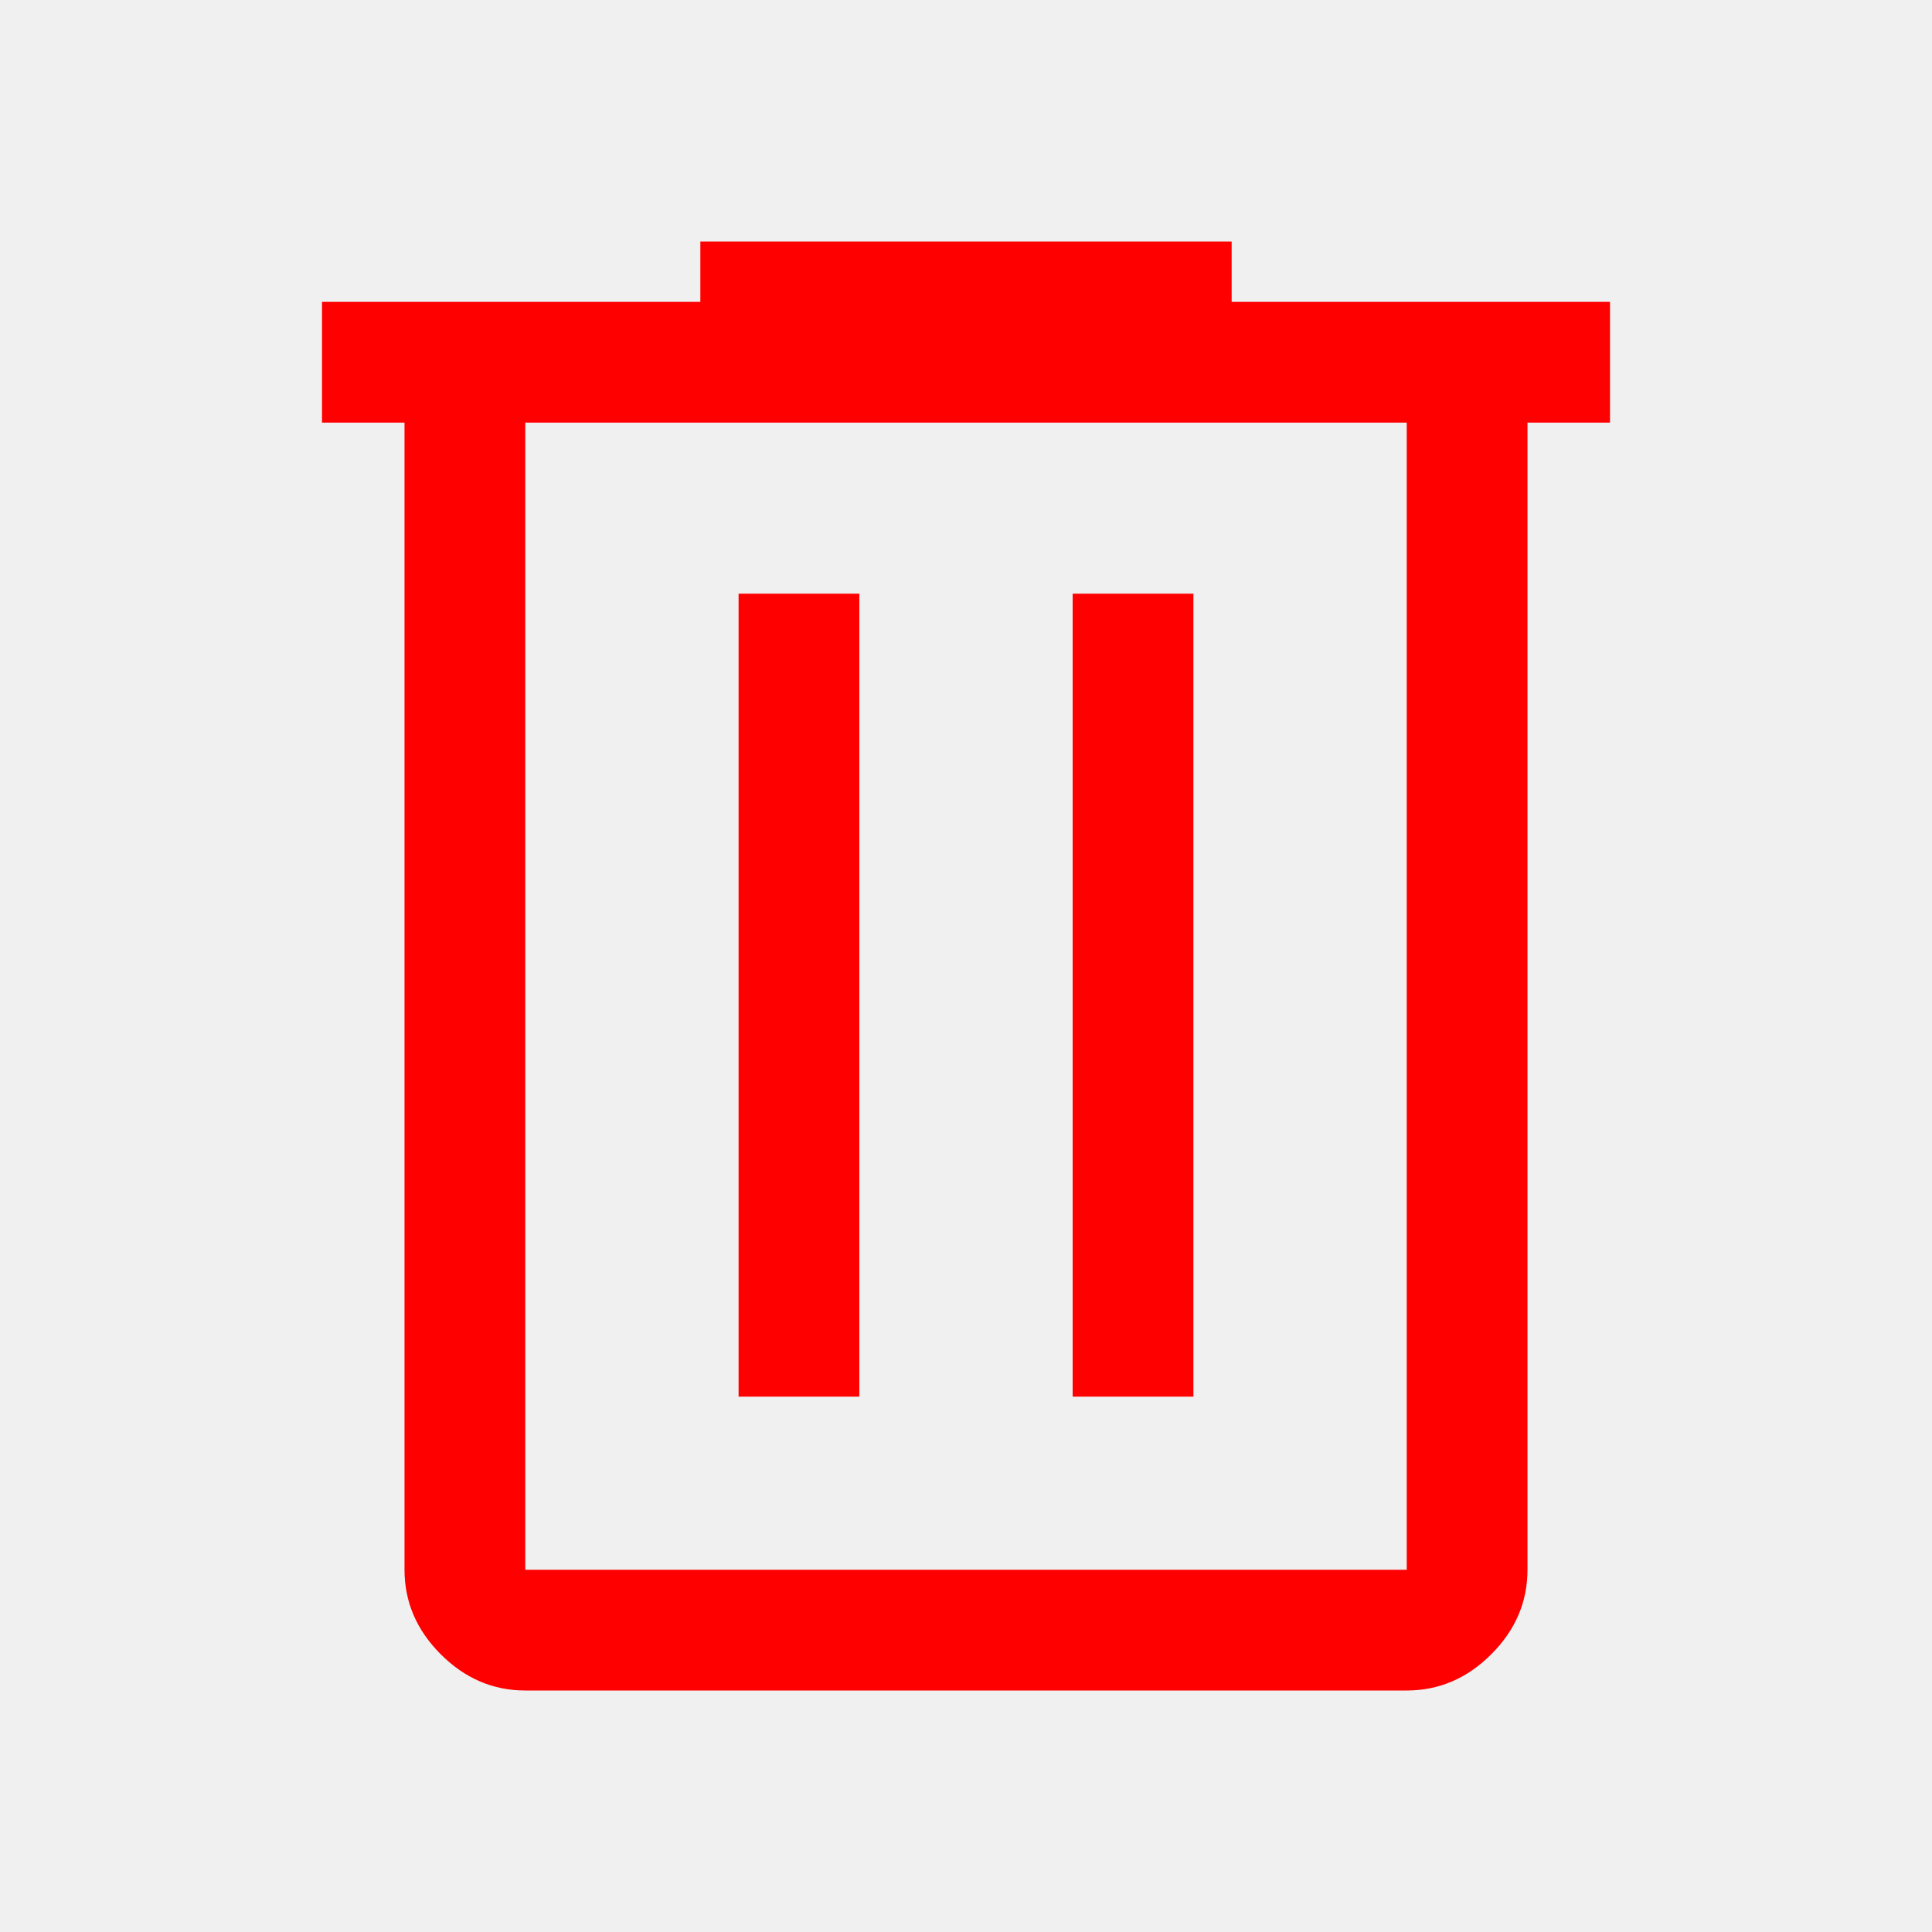
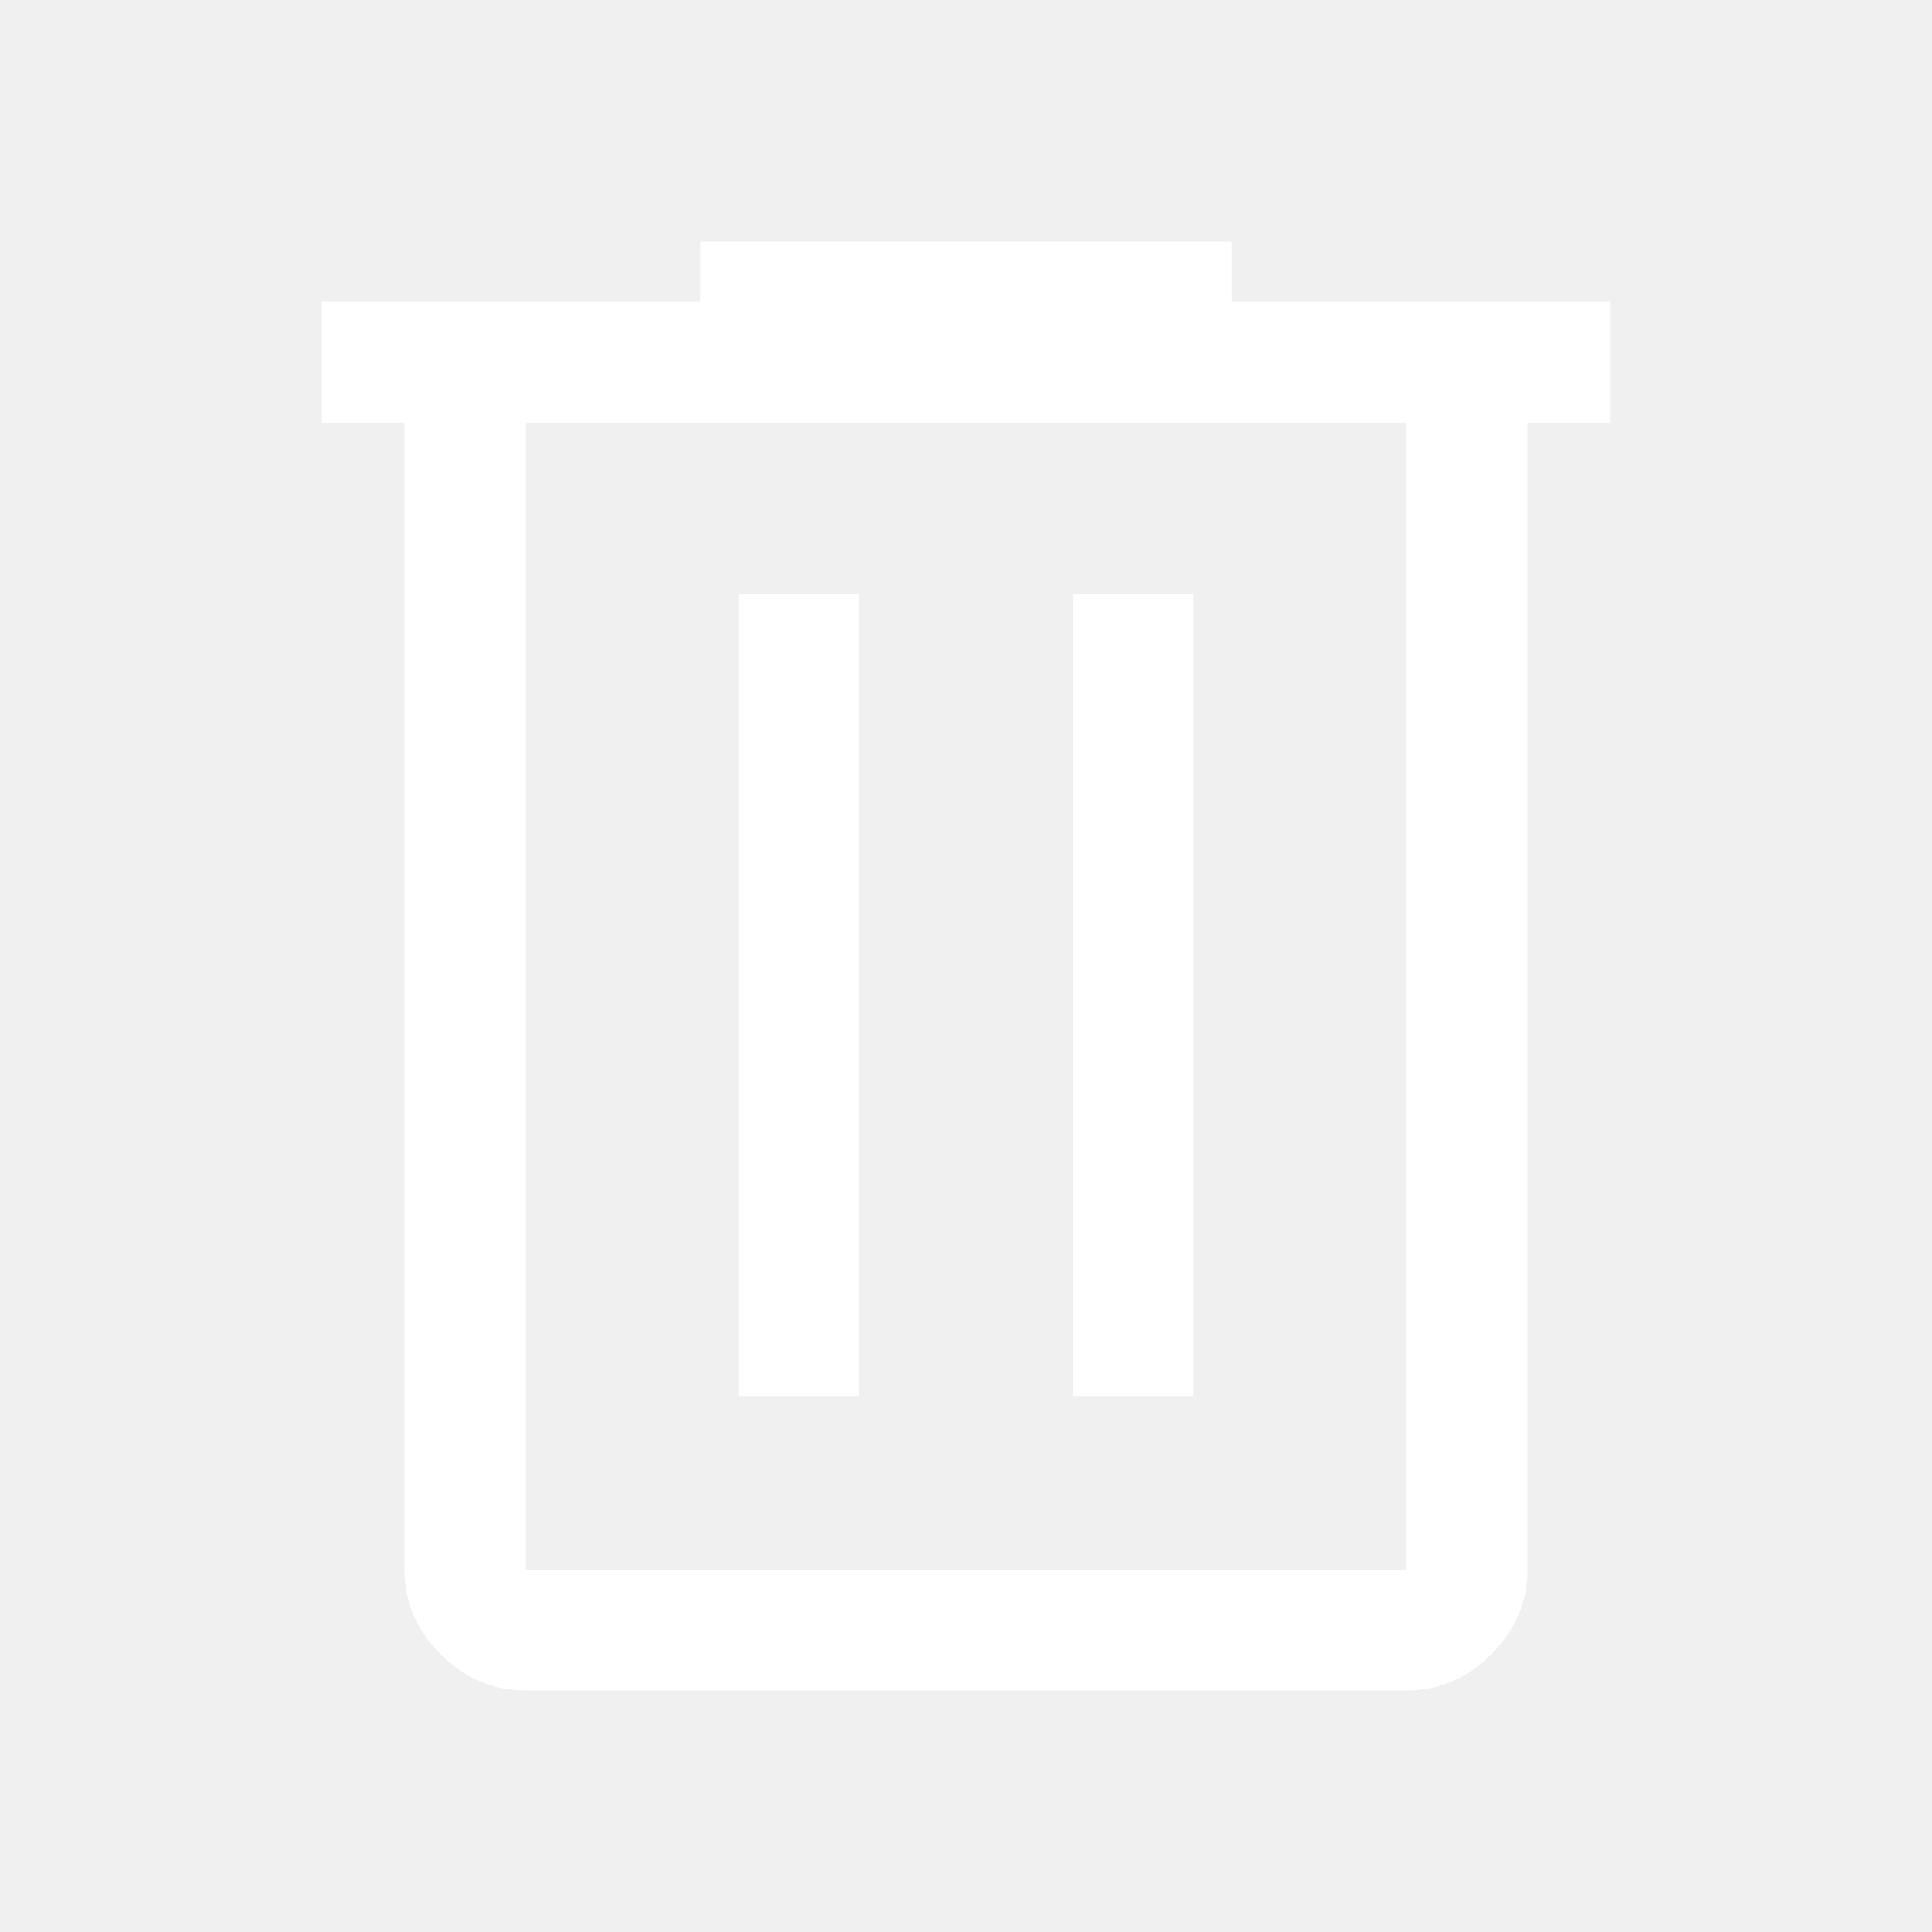
- <svg xmlns="http://www.w3.org/2000/svg" fill="red" height="48" width="48">
+ <svg xmlns="http://www.w3.org/2000/svg" fill="white" height="48" width="48">
  <path d="M13.05 42q-1.2 0-2.1-.9-.9-.9-.9-2.1V10.5H8v-3h9.4V6h13.2v1.5H40v3h-2.05V39q0 1.2-.9 2.1-.9.9-2.1.9Zm21.9-31.5h-21.9V39h21.9Zm-16.6 24.2h3V14.75h-3Zm8.3 0h3V14.75h-3Zm-13.6-24.2V39Z" />
</svg>
